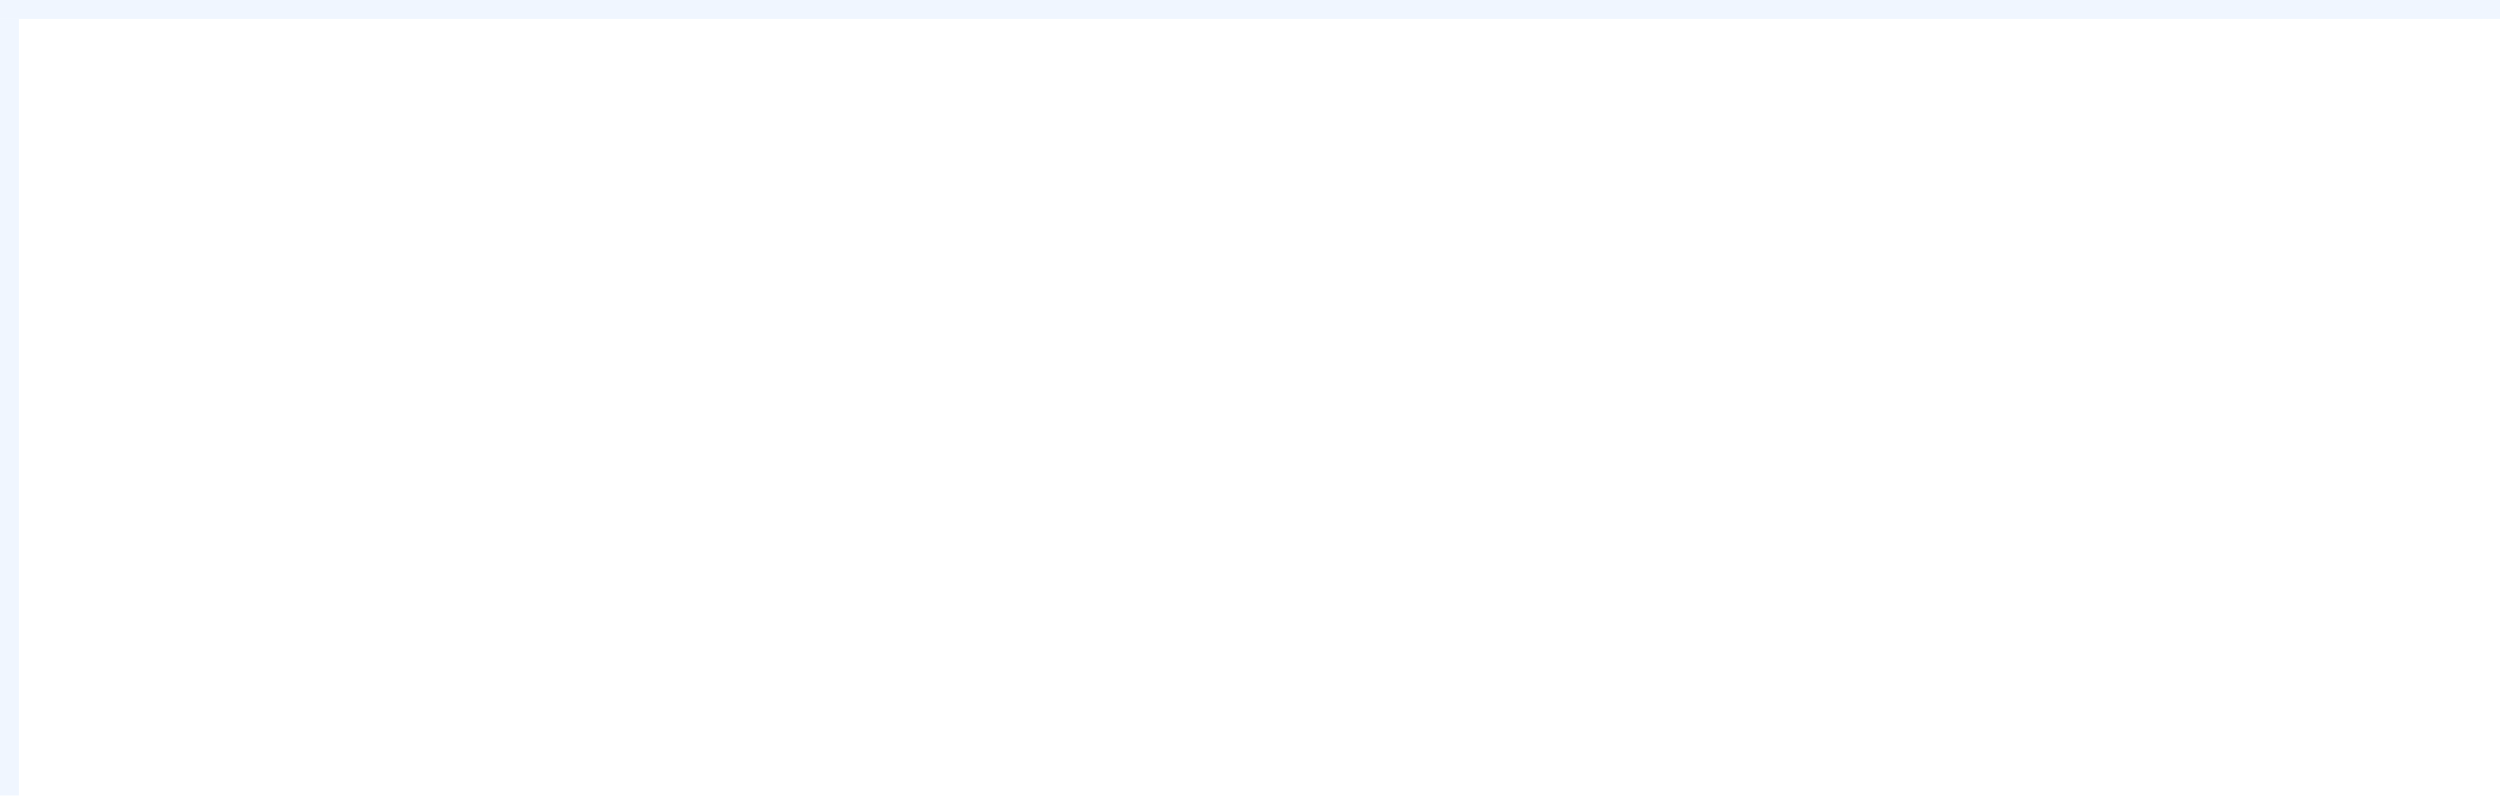
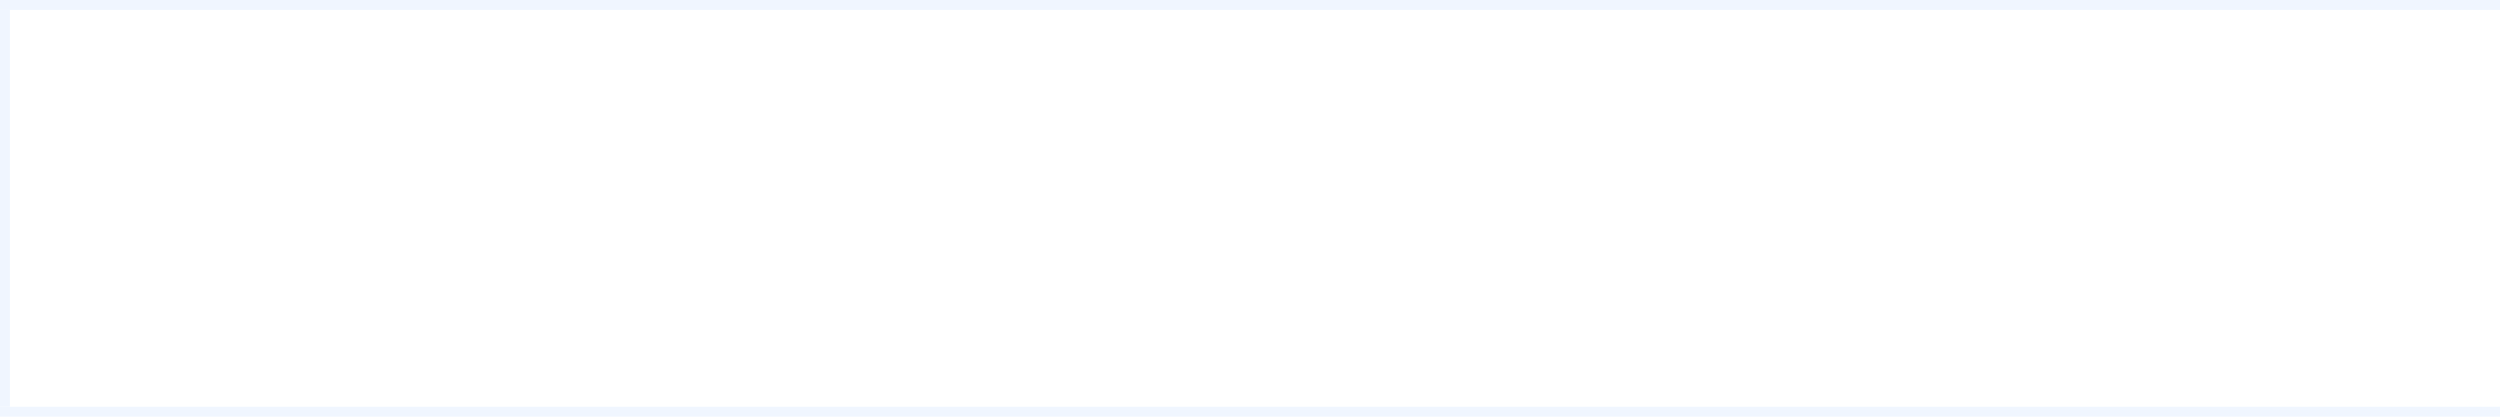
- <svg xmlns="http://www.w3.org/2000/svg" version="1.1" width="132px" height="42px" viewBox="0 264 132 42">
-   <path d="M 1 1  L 132 1  L 132 42  L 1 42  L 1 1  Z " fill-rule="nonzero" fill="rgba(255, 255, 255, 1)" stroke="none" transform="matrix(1 0 0 1 0 264 )" class="fill" />
-   <path d="M 0.5 1  L 0.5 42  " stroke-width="1" stroke-dasharray="0" stroke="rgba(240, 246, 255, 1)" fill="none" transform="matrix(1 0 0 1 0 264 )" class="stroke" />
-   <path d="M 0 0.5  L 132 0.5  " stroke-width="1" stroke-dasharray="0" stroke="rgba(240, 246, 255, 1)" fill="none" transform="matrix(1 0 0 1 0 264 )" class="stroke" />
+ <svg xmlns="http://www.w3.org/2000/svg" version="1.1" width="252px" height="42px" viewBox="132 264 252 42">
+   <path d="M 1 1  L 252 1  L 252 41  L 1 41  L 1 1  Z " fill-rule="nonzero" fill="rgba(255, 255, 255, 1)" stroke="none" transform="matrix(1 0 0 1 132 264 )" class="fill" />
+   <path d="M 0.5 1  L 0.5 41  " stroke-width="1" stroke-dasharray="0" stroke="rgba(240, 246, 255, 1)" fill="none" transform="matrix(1 0 0 1 132 264 )" class="stroke" />
+   <path d="M 0 0.5  L 252 0.5  " stroke-width="1" stroke-dasharray="0" stroke="rgba(240, 246, 255, 1)" fill="none" transform="matrix(1 0 0 1 132 264 )" class="stroke" />
+   <path d="M 0 41.5  L 252 41.5  " stroke-width="1" stroke-dasharray="0" stroke="rgba(240, 246, 255, 1)" fill="none" transform="matrix(1 0 0 1 132 264 )" class="stroke" />
</svg>
